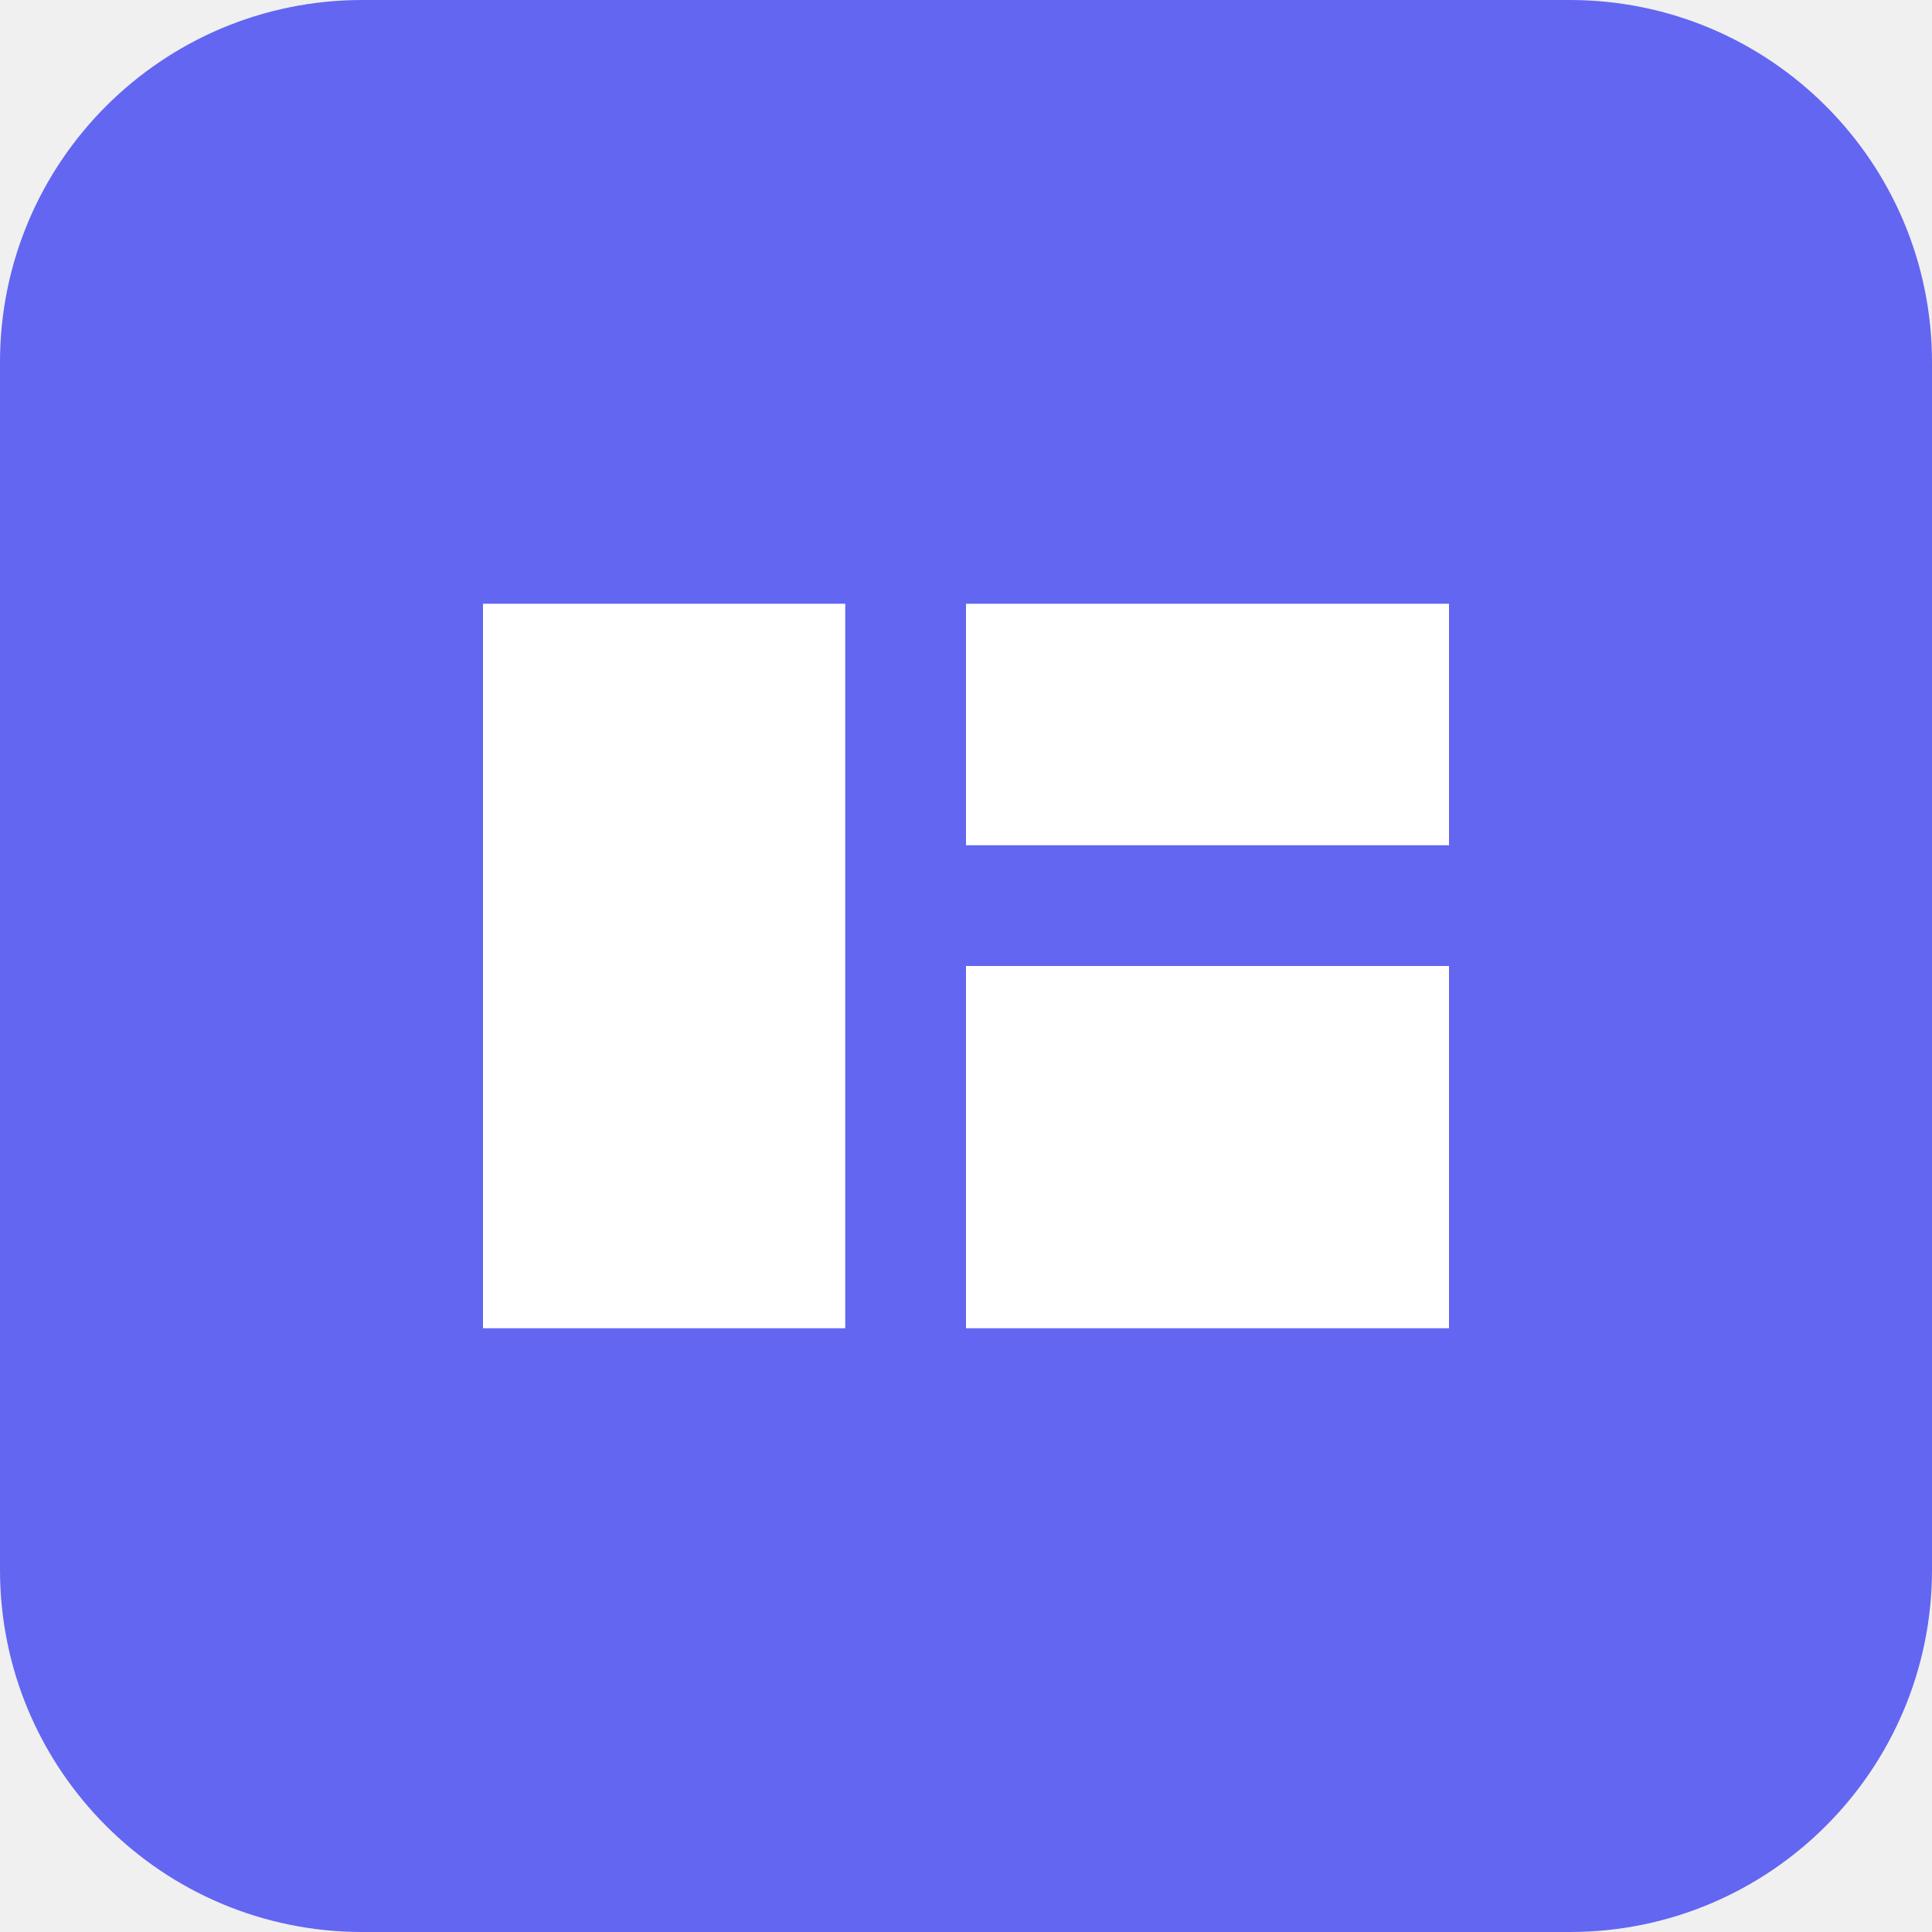
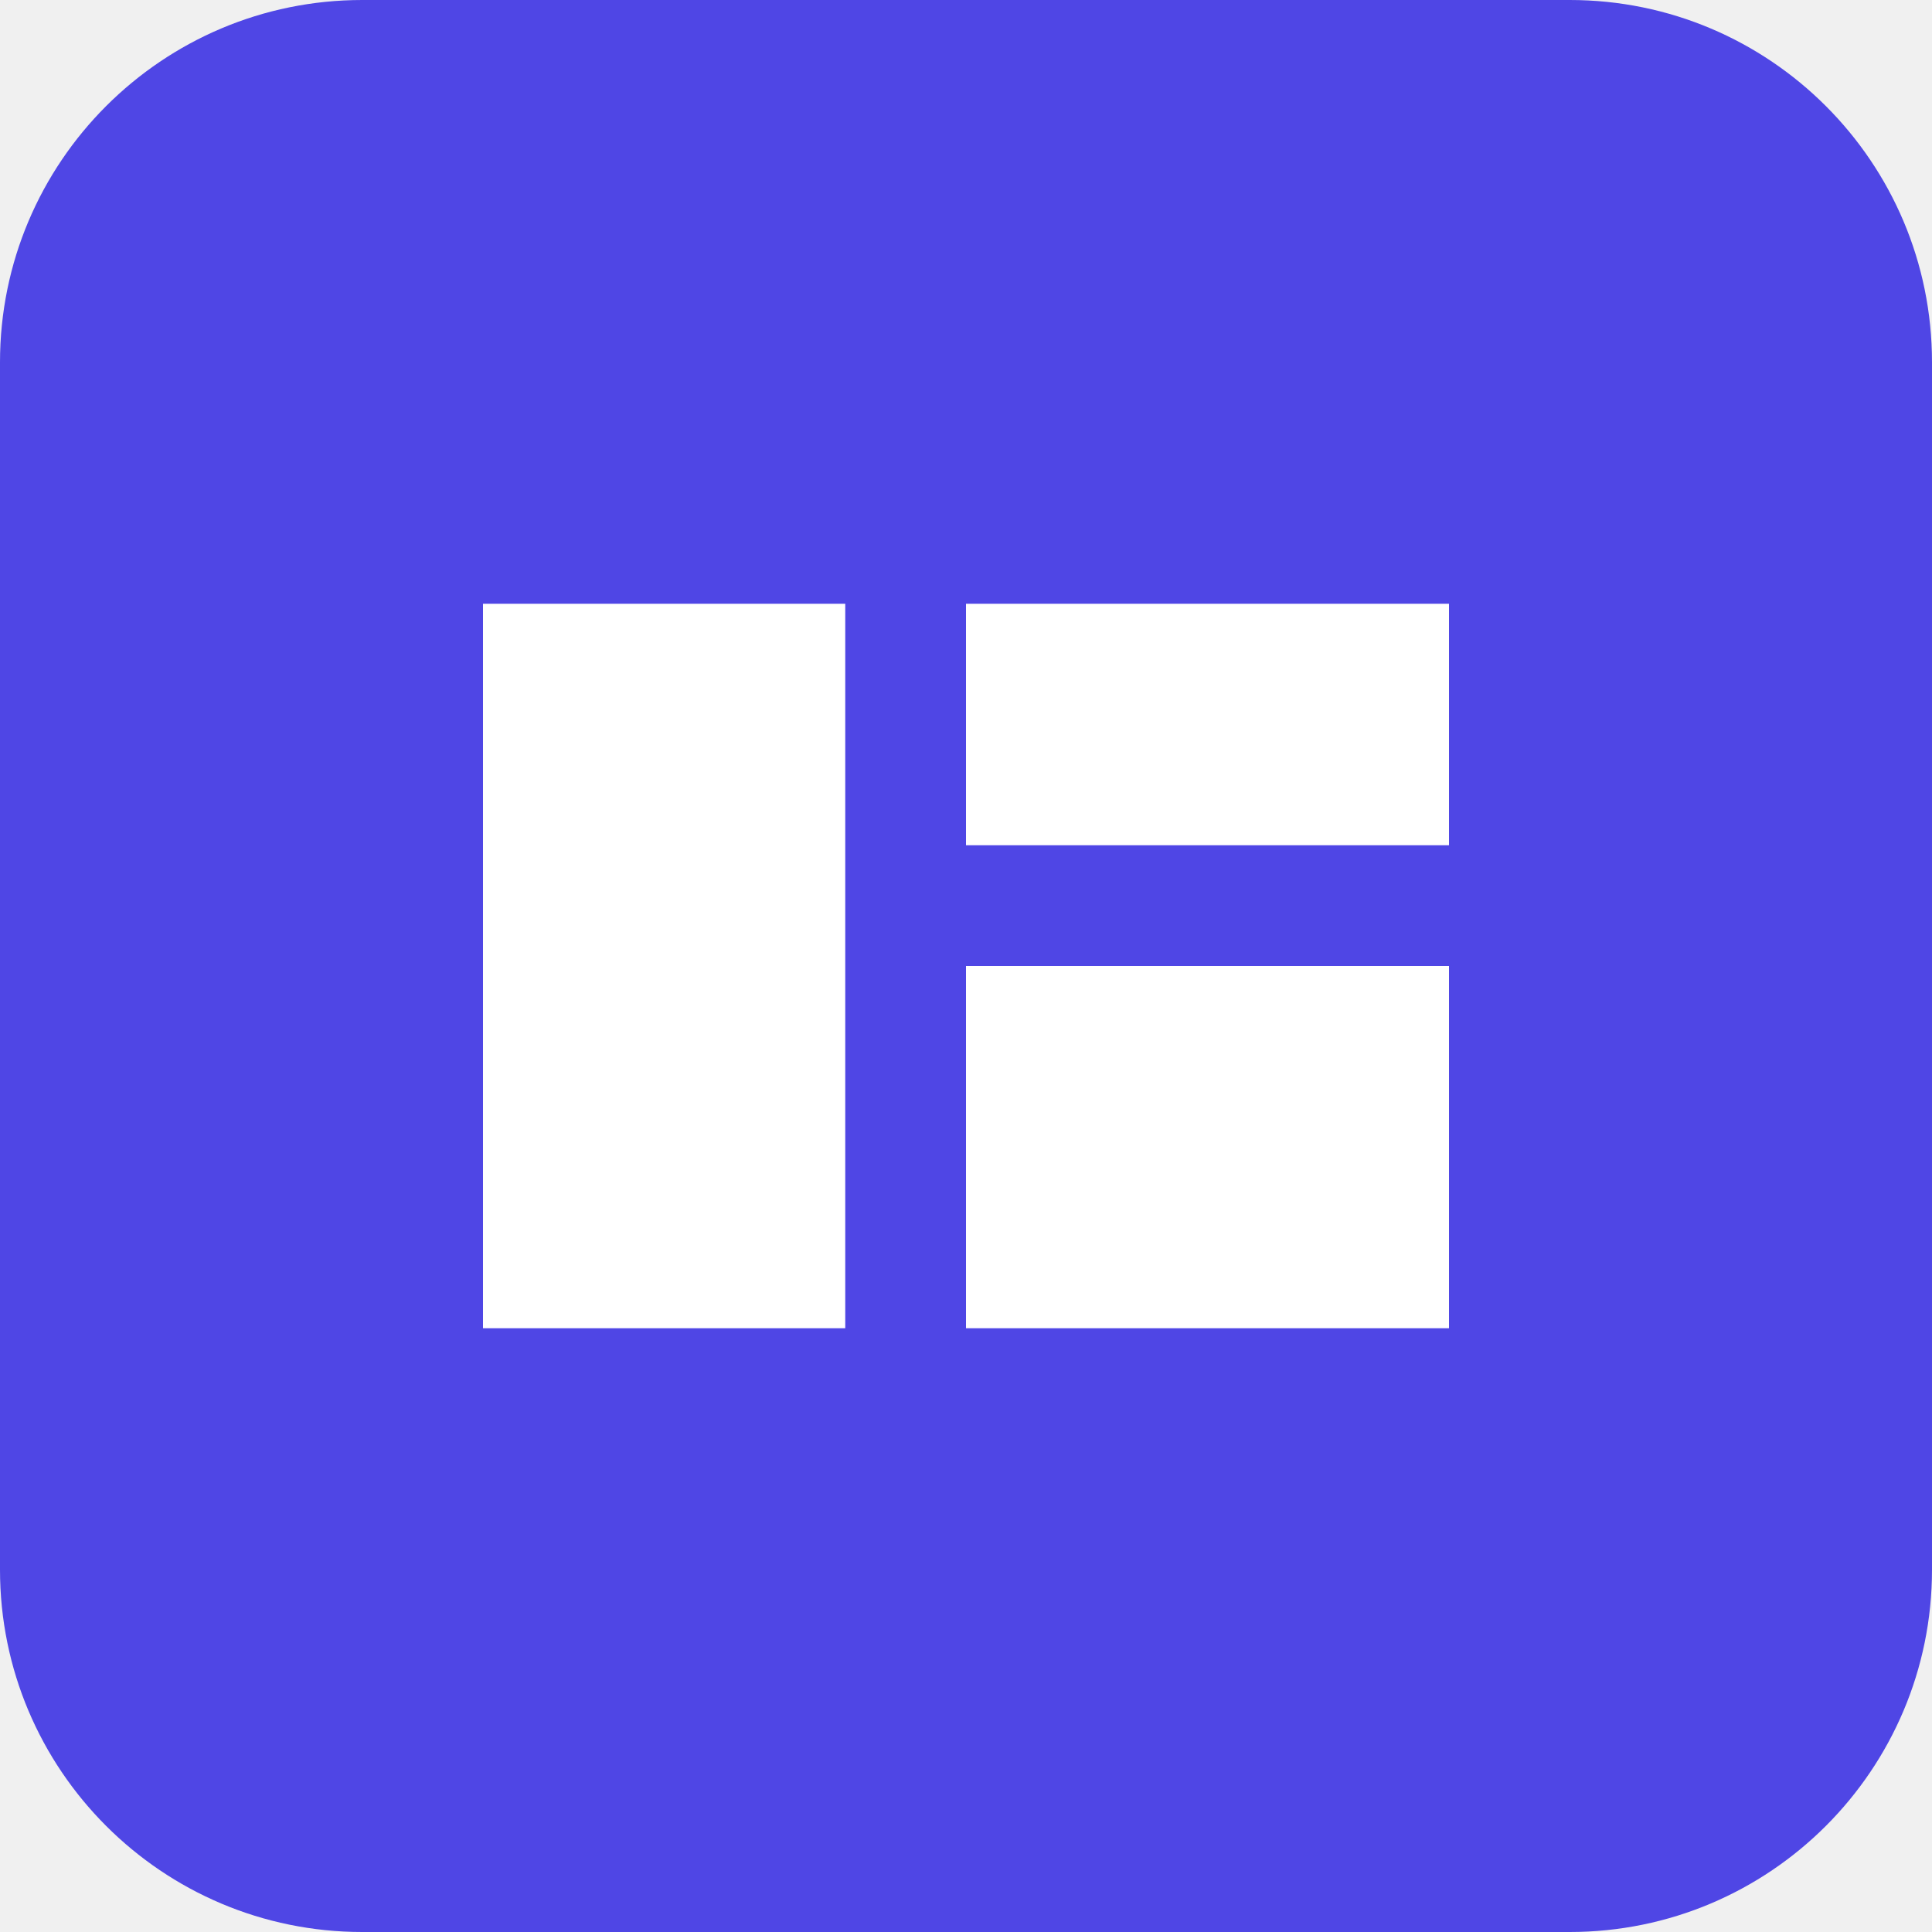
<svg xmlns="http://www.w3.org/2000/svg" width="32" height="32" viewBox="0 0 32 32" fill="none">
-   <rect width="32" height="32" rx="6" fill="#6366f1" />
+   <rect width="32" height="32" rx="6" fill="#4f46e5" />
  <path d="M8 10h6v12H8V10z" fill="white" />
  <path d="M16 10h8v4h-8v-4z" fill="white" />
  <path d="M16 16h8v6h-8v-6z" fill="white" />
</svg>
